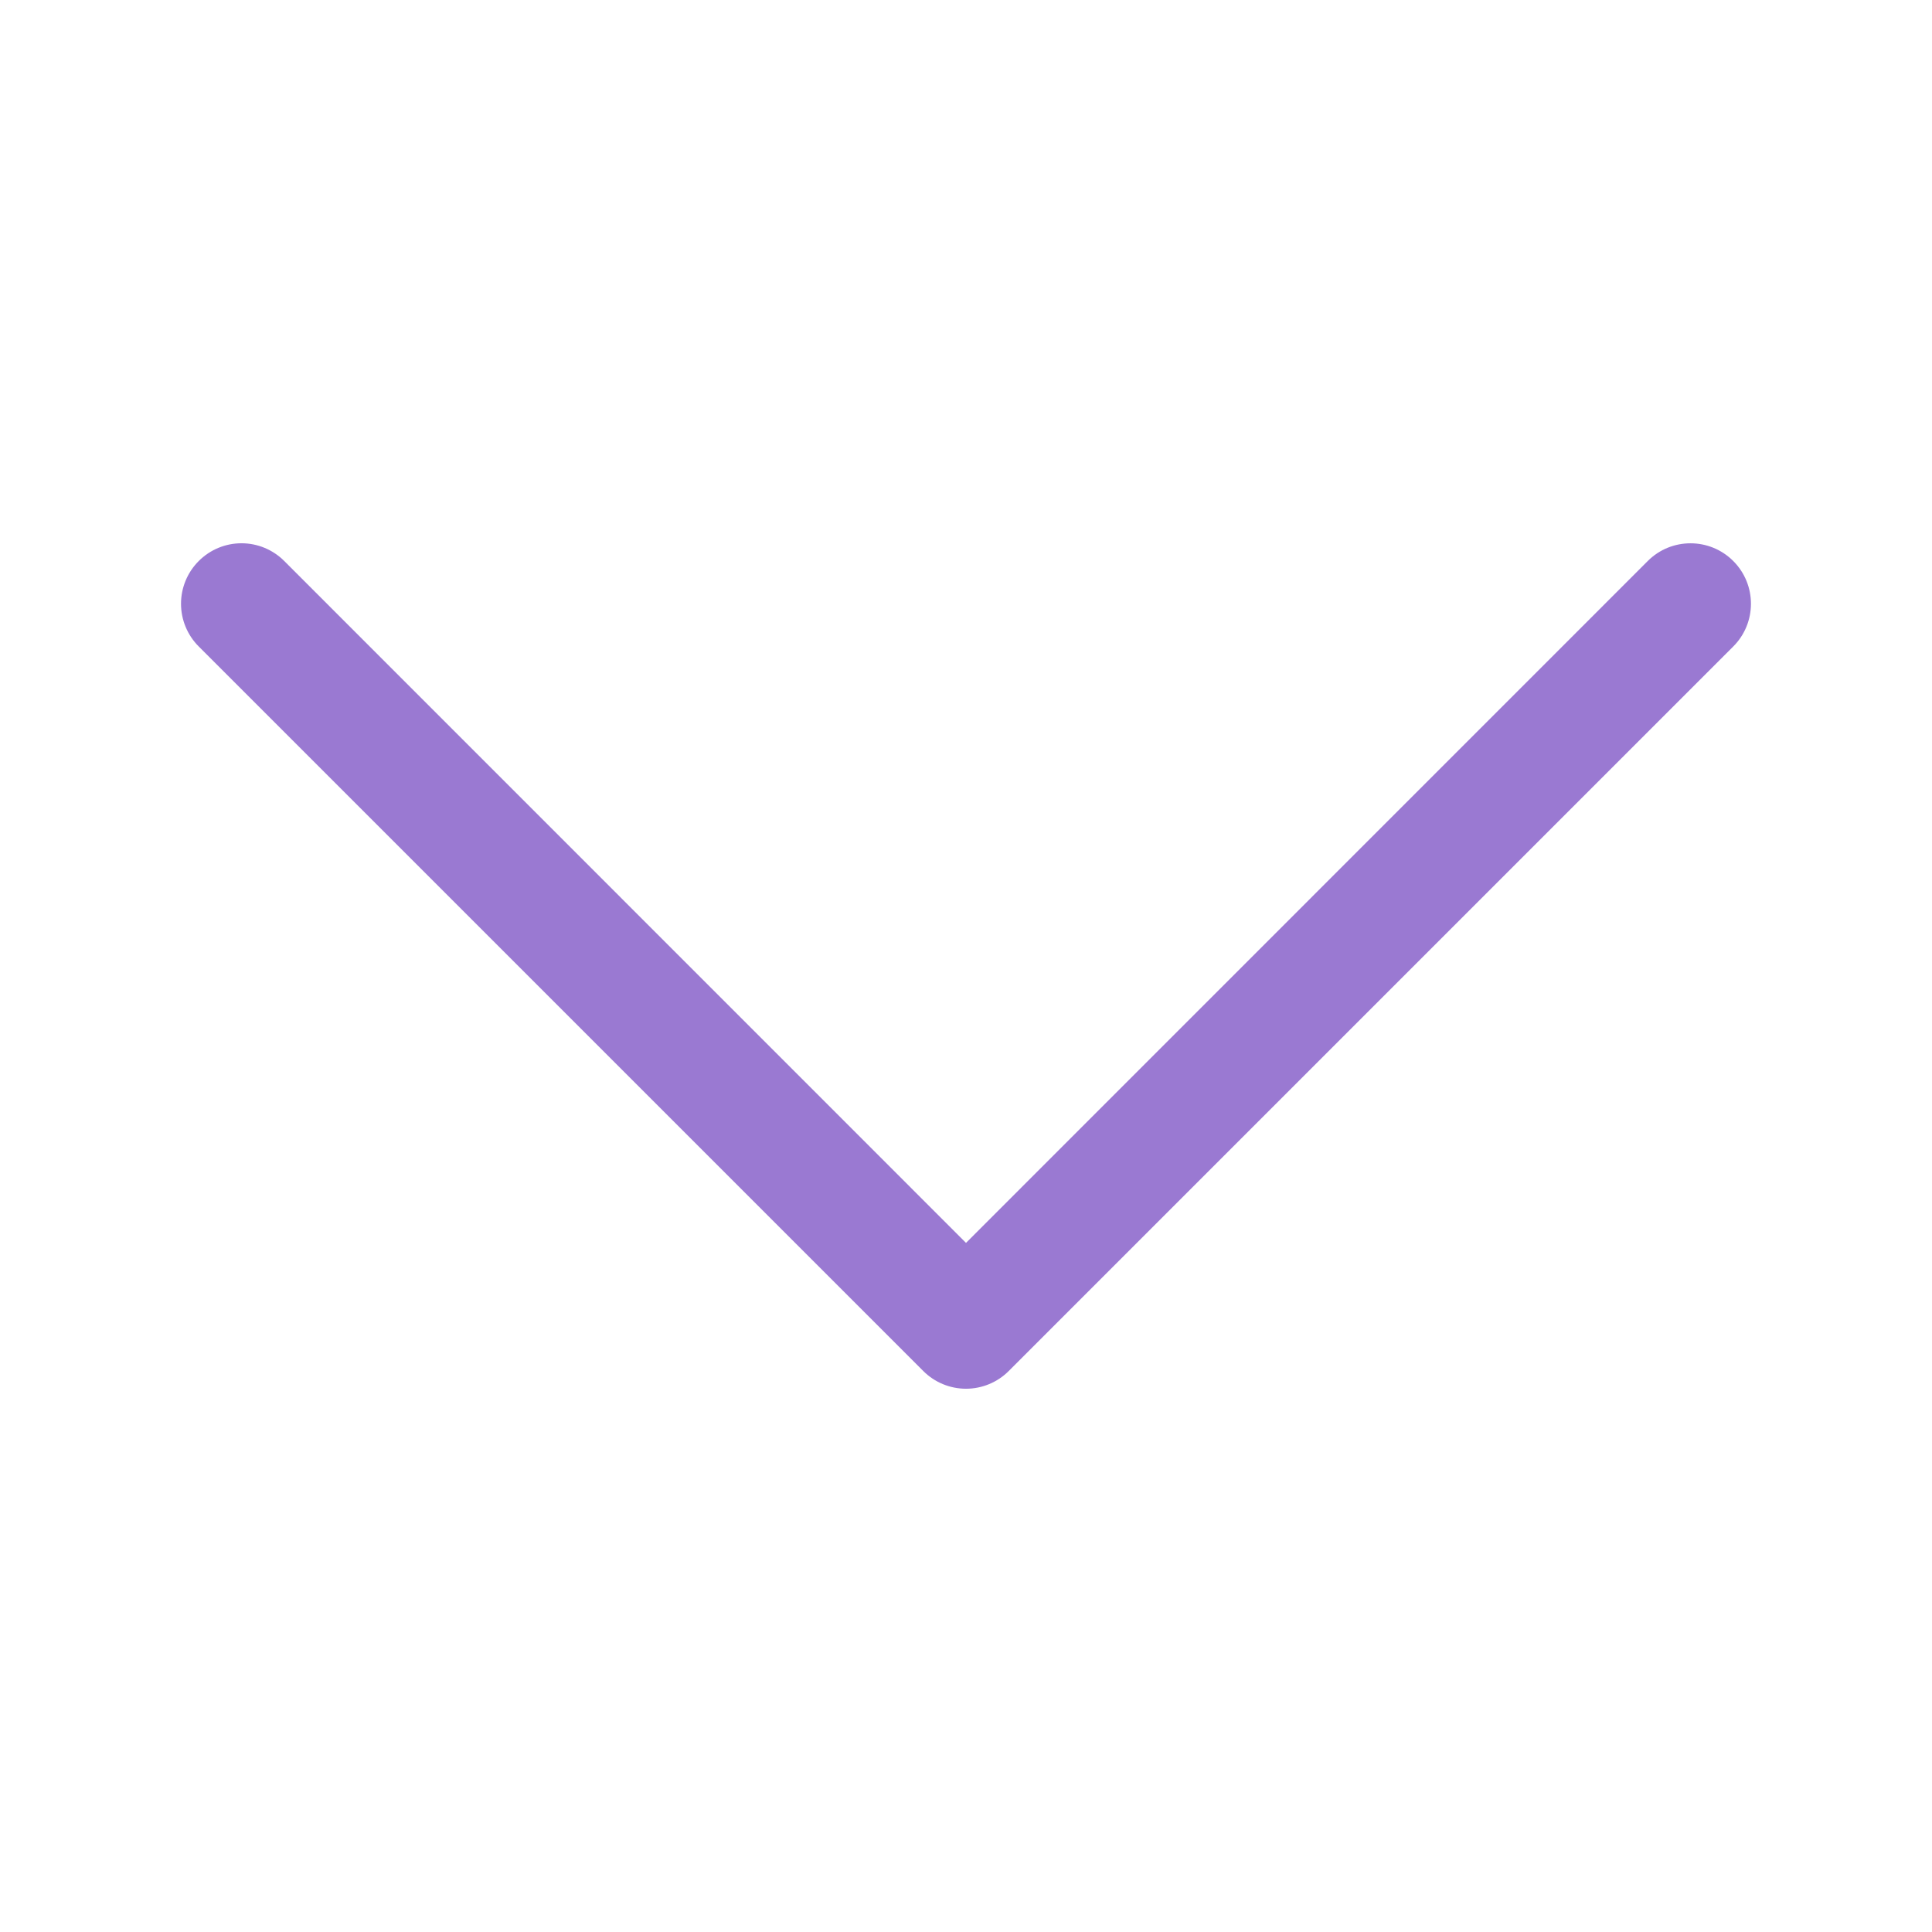
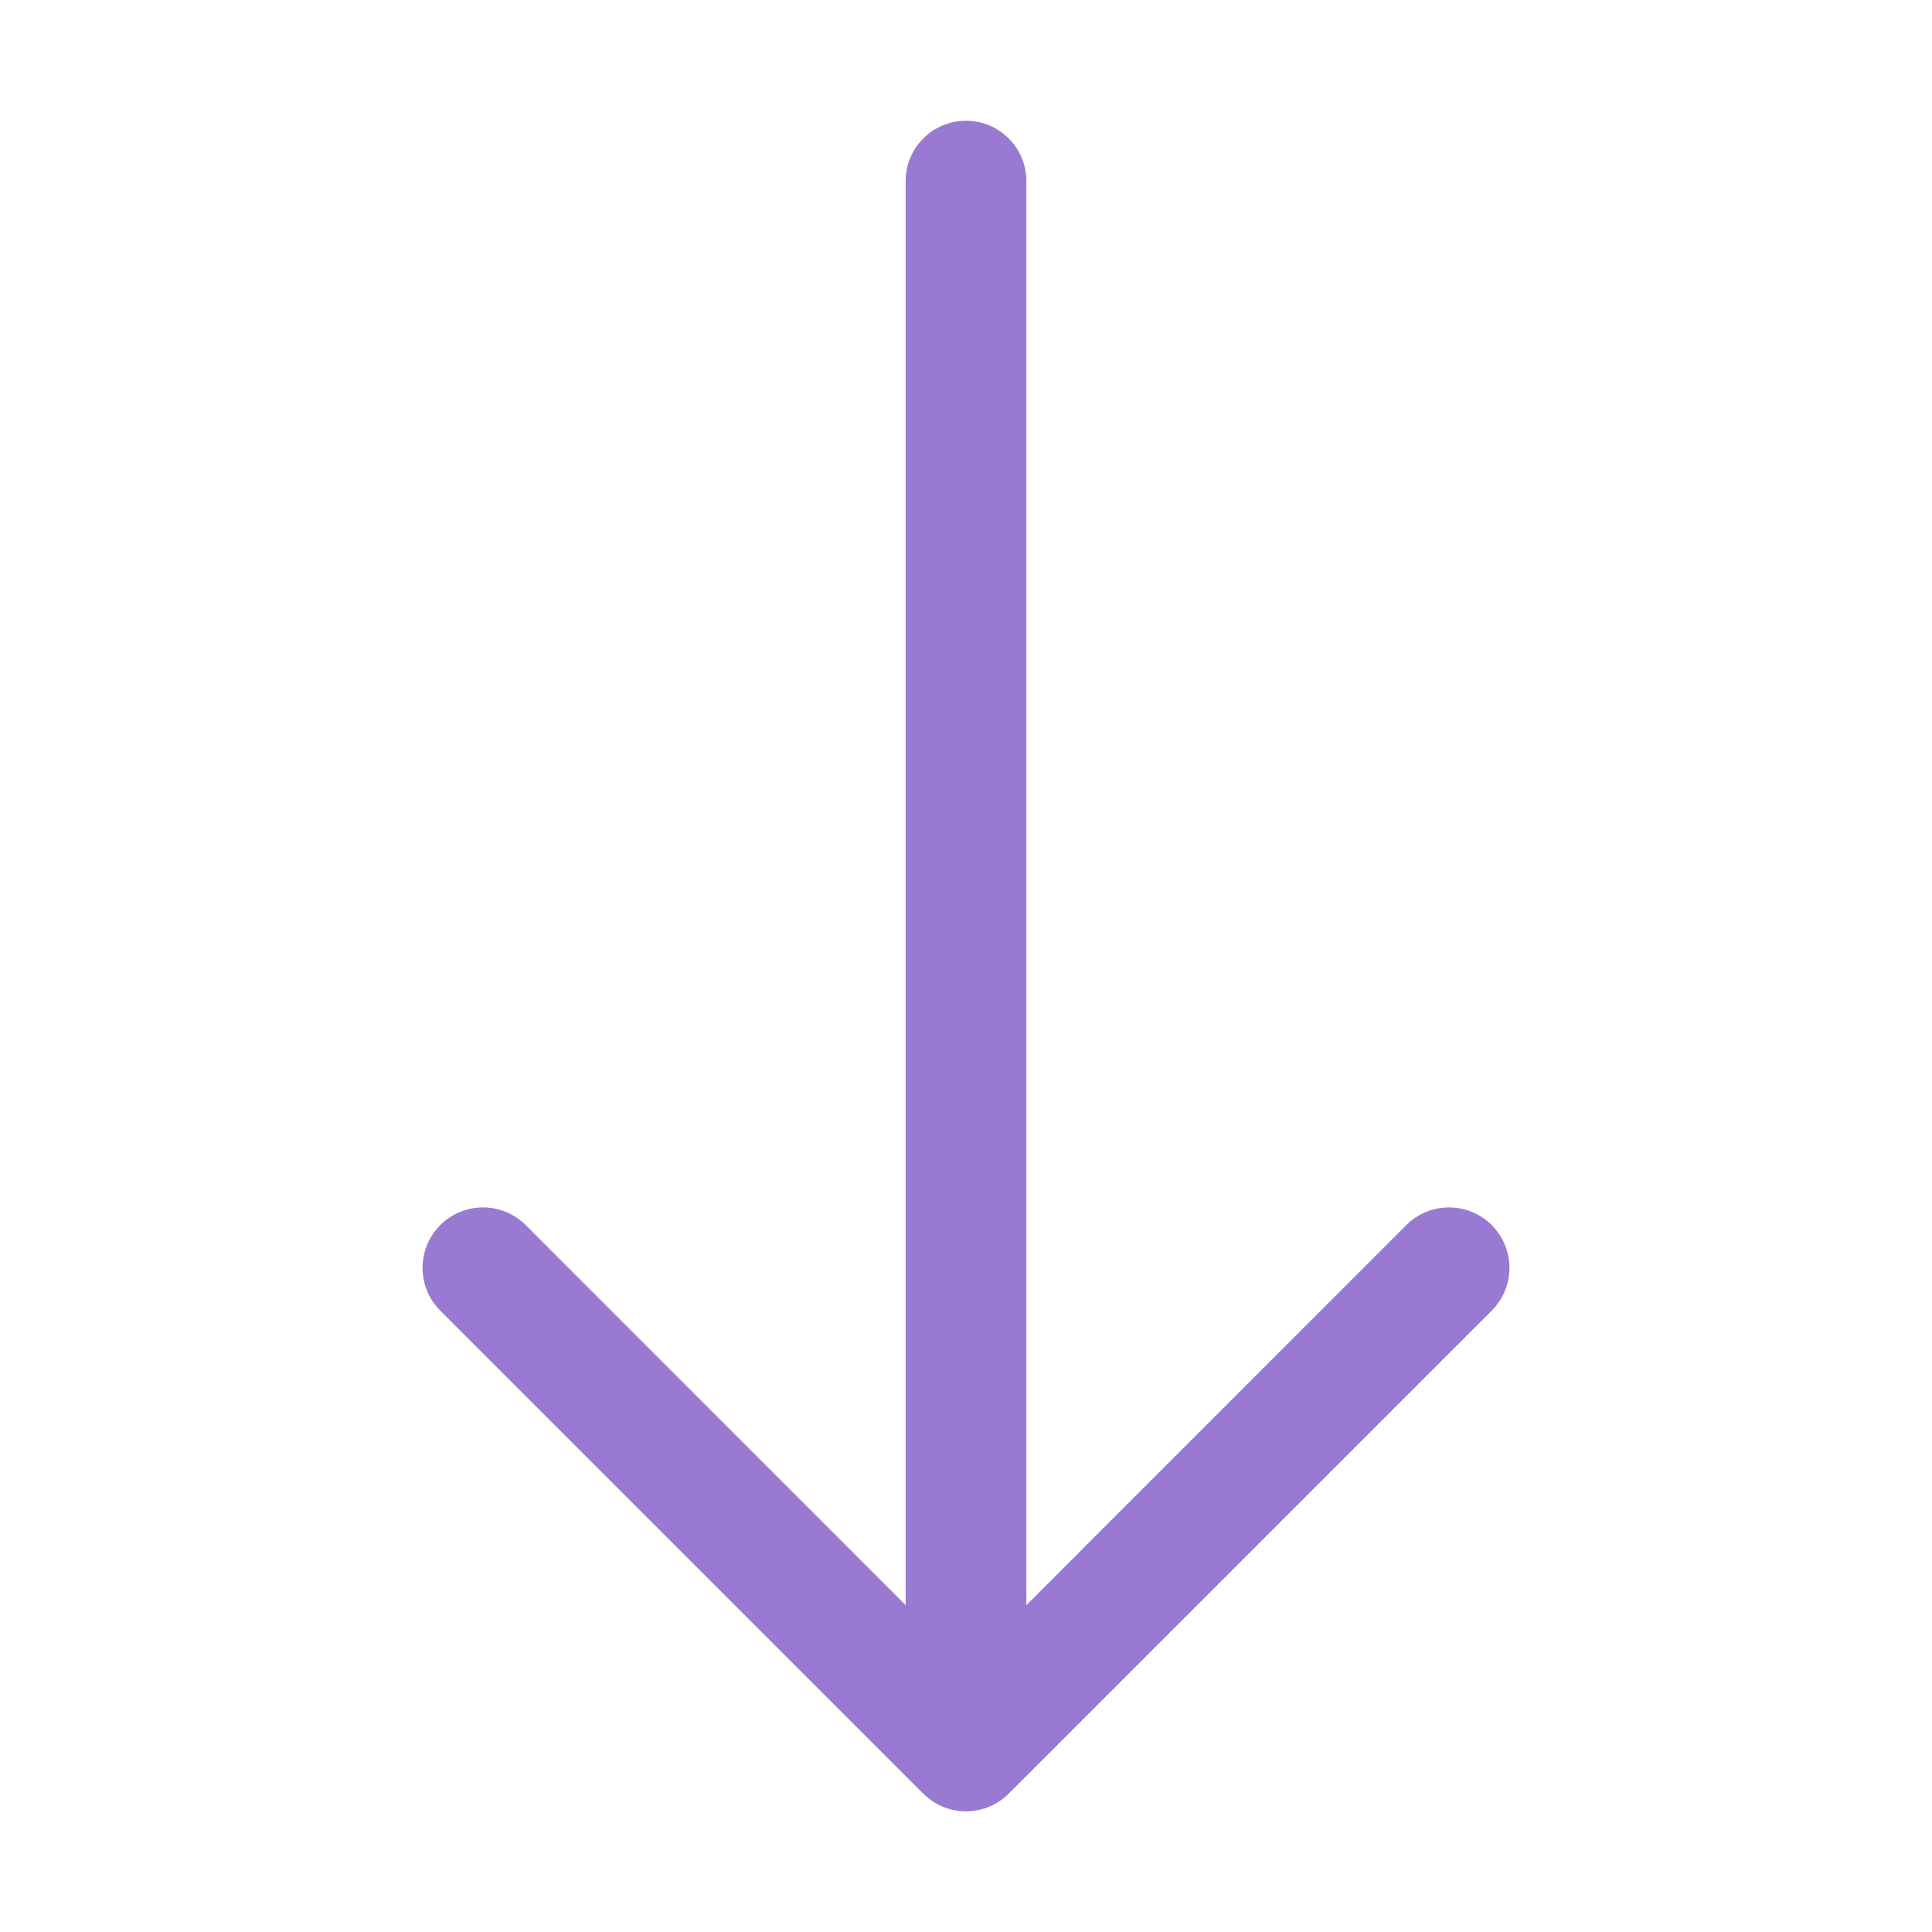
- <svg xmlns="http://www.w3.org/2000/svg" width="16" height="16" fill="#9a79d2" class="bi bi-chevron-down" viewBox="0 0 16 16">
-   <path fill-rule="evenodd" d="M1.646 4.646a.5.5 0 0 1 .708 0L8 10.293l5.646-5.647a.5.5 0 0 1 .708.708l-6 6a.5.5 0 0 1-.708 0l-6-6a.5.5 0 0 1 0-.708z" />
+ <svg xmlns="http://www.w3.org/2000/svg" width="16" height="16" fill="#9a79d2" class="bi bi-arrow-down" viewBox="0 0 16 16">
+   <path fill-rule="evenodd" d="M8 1a.5.5 0 0 1 .5.5v11.793l3.146-3.147a.5.5 0 0 1 .708.708l-4 4a.5.5 0 0 1-.708 0l-4-4a.5.5 0 0 1 .708-.708L7.5 13.293V1.5A.5.5 0 0 1 8 1z" />
</svg>
